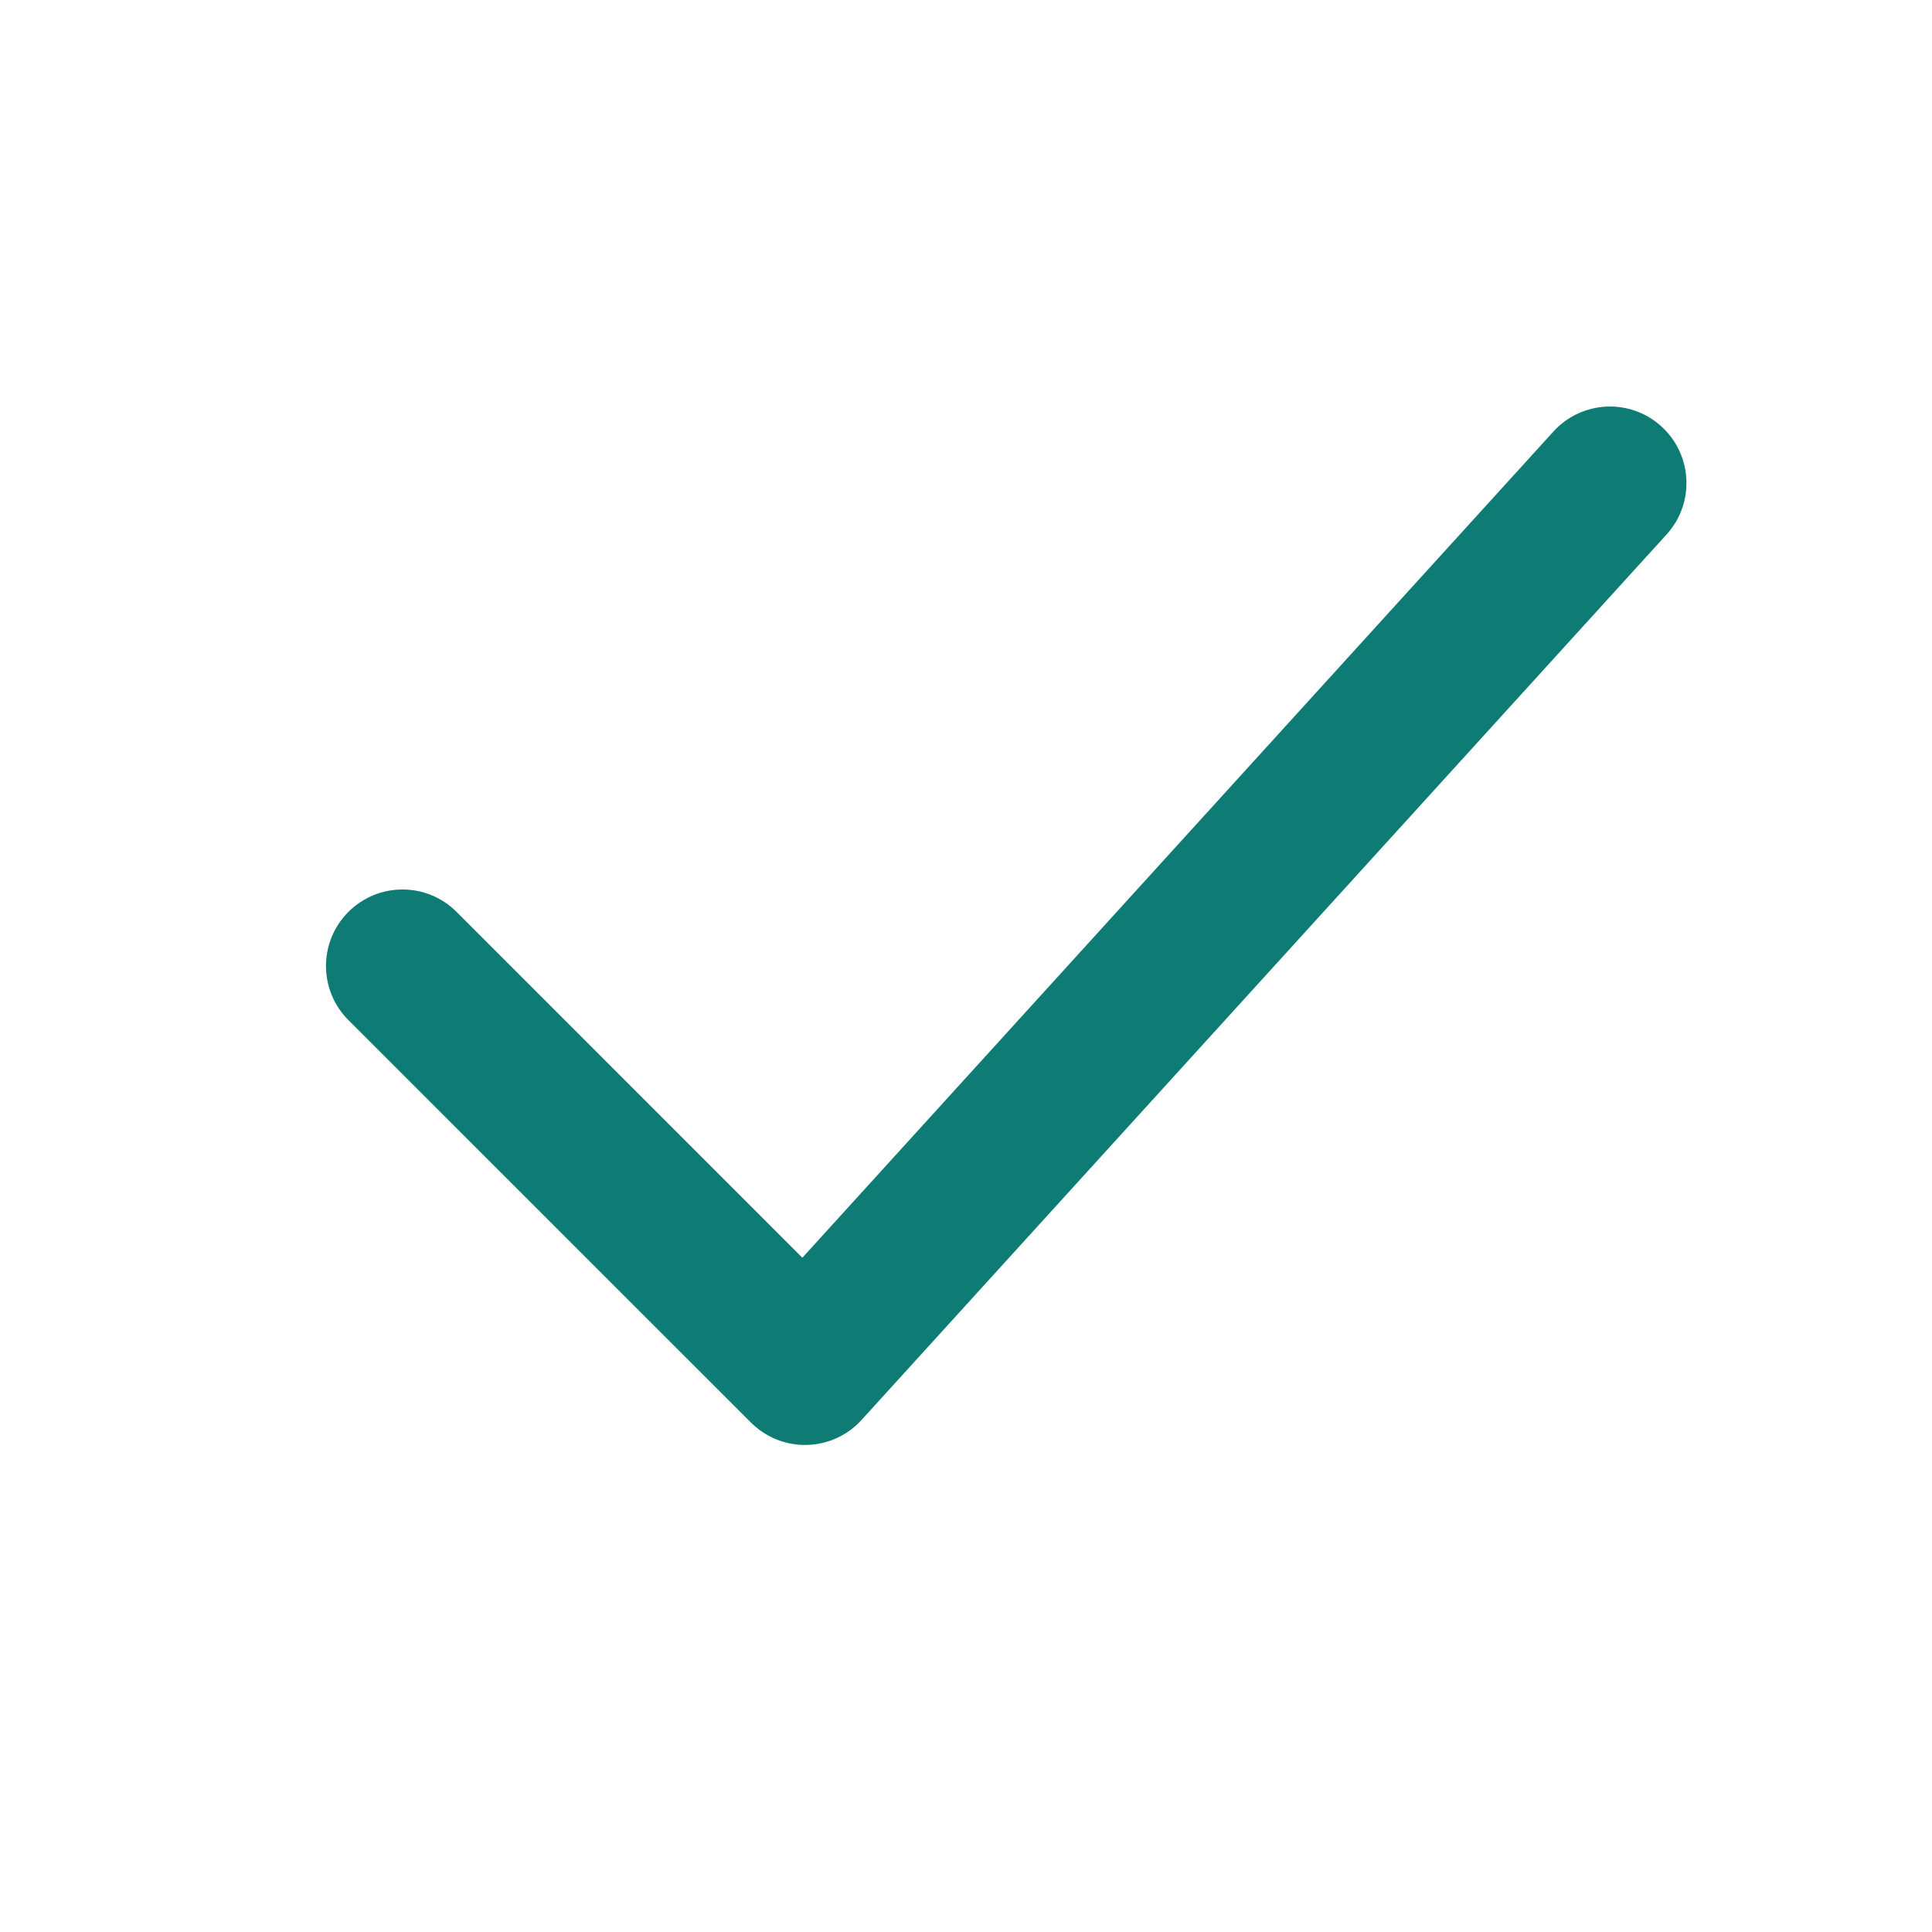
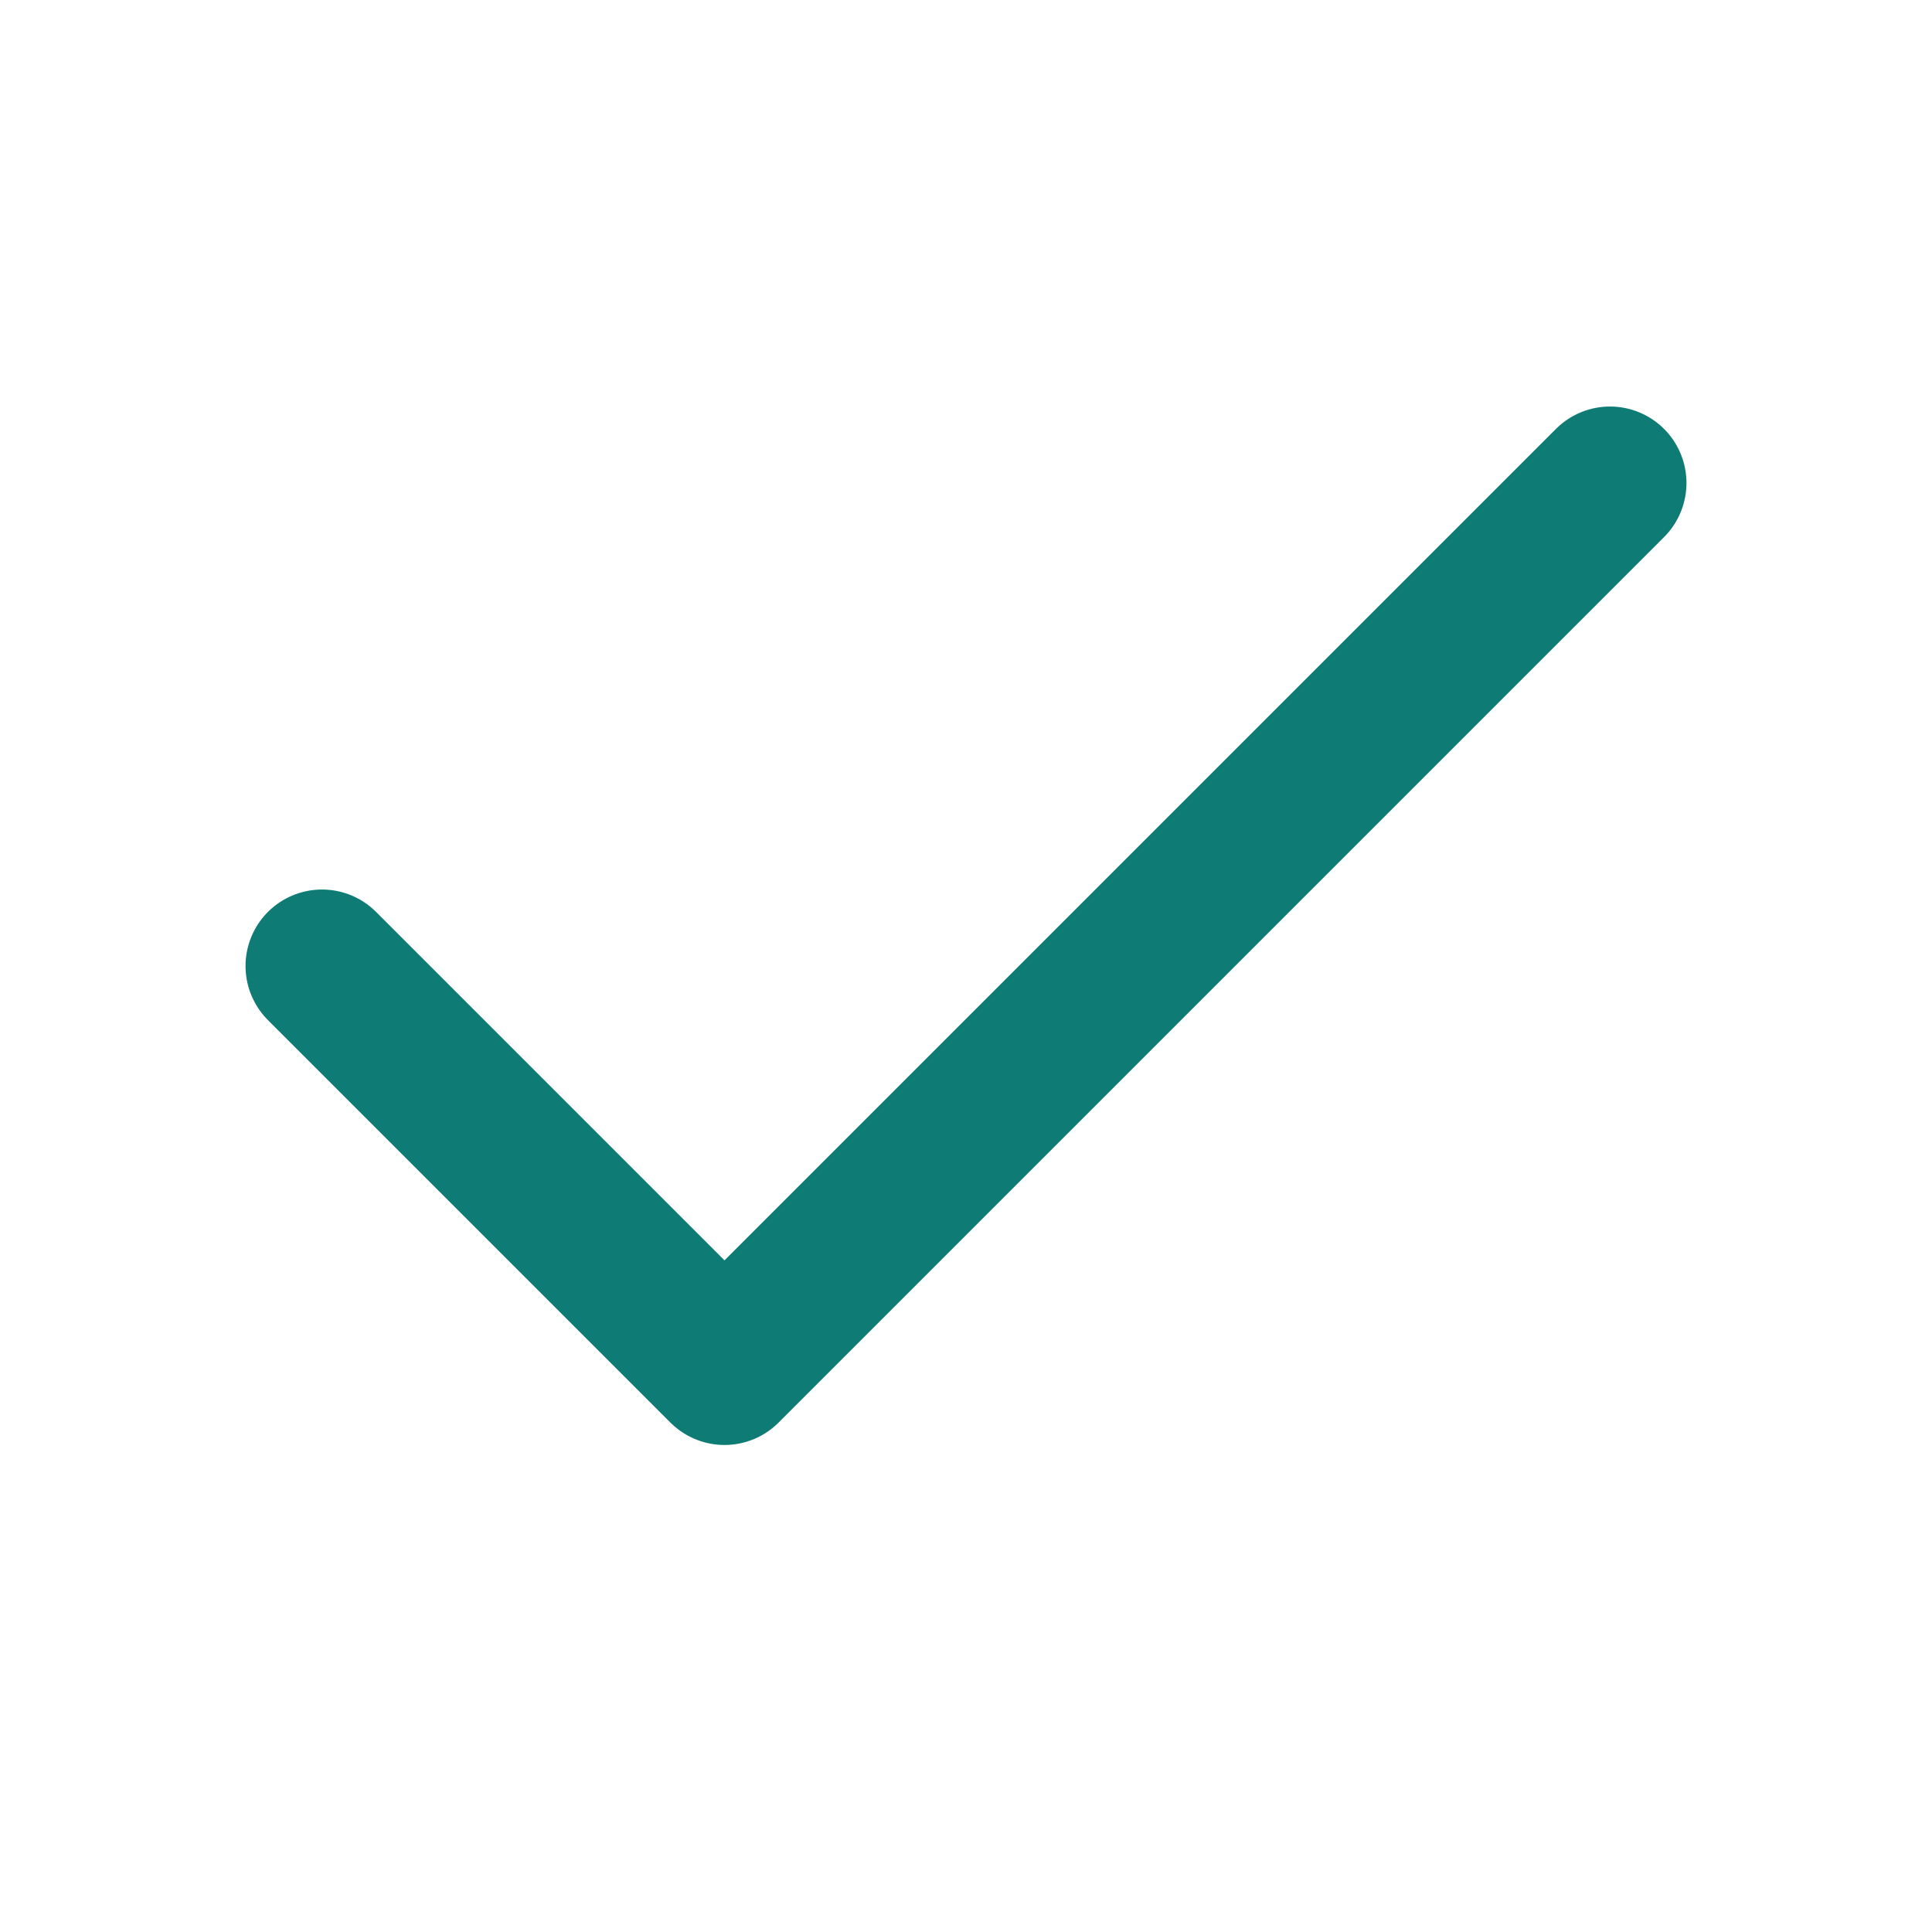
- <svg xmlns="http://www.w3.org/2000/svg" width="28" height="28" viewBox="0 0 28 28">
-   <path transform="matrix(1 0 0 1 5.8333 7)" d="M0.784 6.216C0.351 5.783 -0.351 5.783 -0.784 6.216C-1.217 6.649 -1.217 7.351 -0.784 7.784L0 7L0.784 6.216ZM5.833 12.833L5.05 13.617C5.264 13.831 5.557 13.949 5.86 13.941C6.163 13.934 6.45 13.803 6.653 13.579L5.833 12.833ZM18.32 0.746C18.732 0.293 18.698 -0.408 18.245 -0.82C17.793 -1.232 17.092 -1.198 16.68 -0.746L17.5 0L18.32 0.746ZM0 7L-0.784 7.784L5.05 13.617L5.833 12.833L6.617 12.05L0.784 6.216L0 7ZM5.833 12.833L6.653 13.579L18.32 0.746L17.5 0L16.68 -0.746L5.013 12.088L5.833 12.833Z" fill="#0e7c74" fill-opacity="1.000" />
+ <svg xmlns="http://www.w3.org/2000/svg" width="28" height="28" viewBox="0 0 24 24" fill="none" stroke="#0e7c74" stroke-width="1.9" stroke-linecap="round" stroke-linejoin="round">
+   <path d="M20 6 9 17l-5-5" />
</svg>
